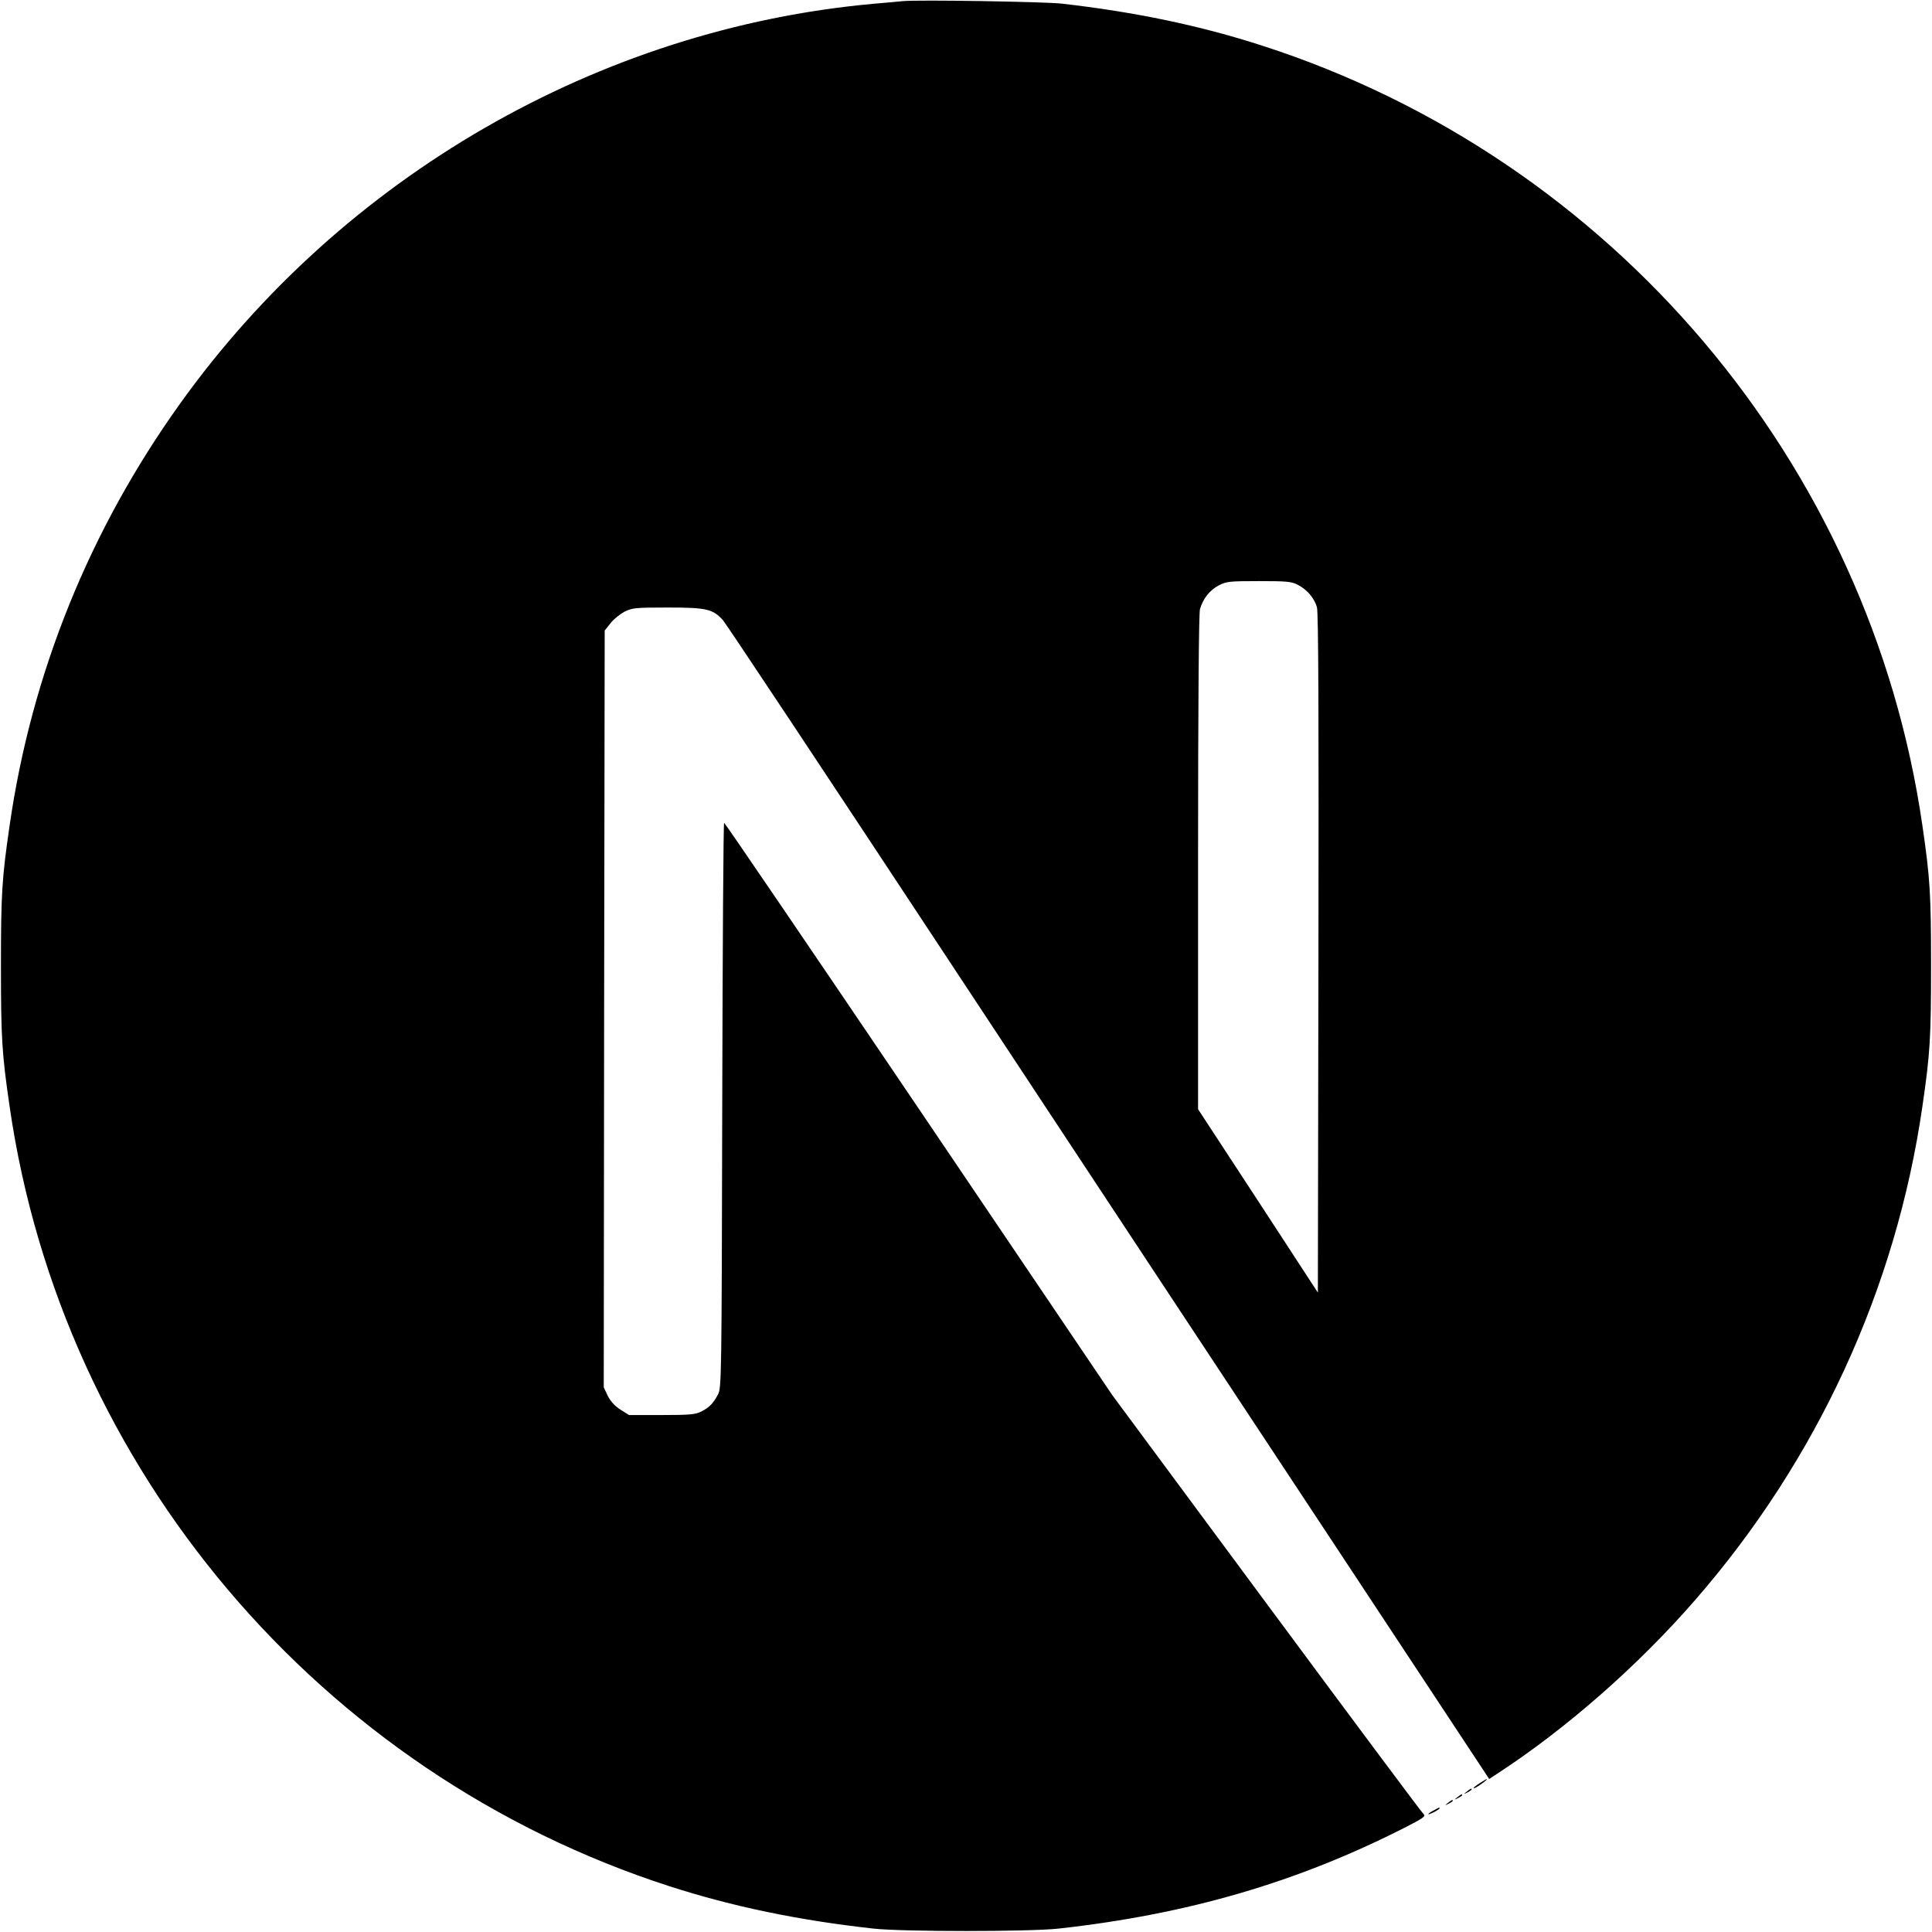
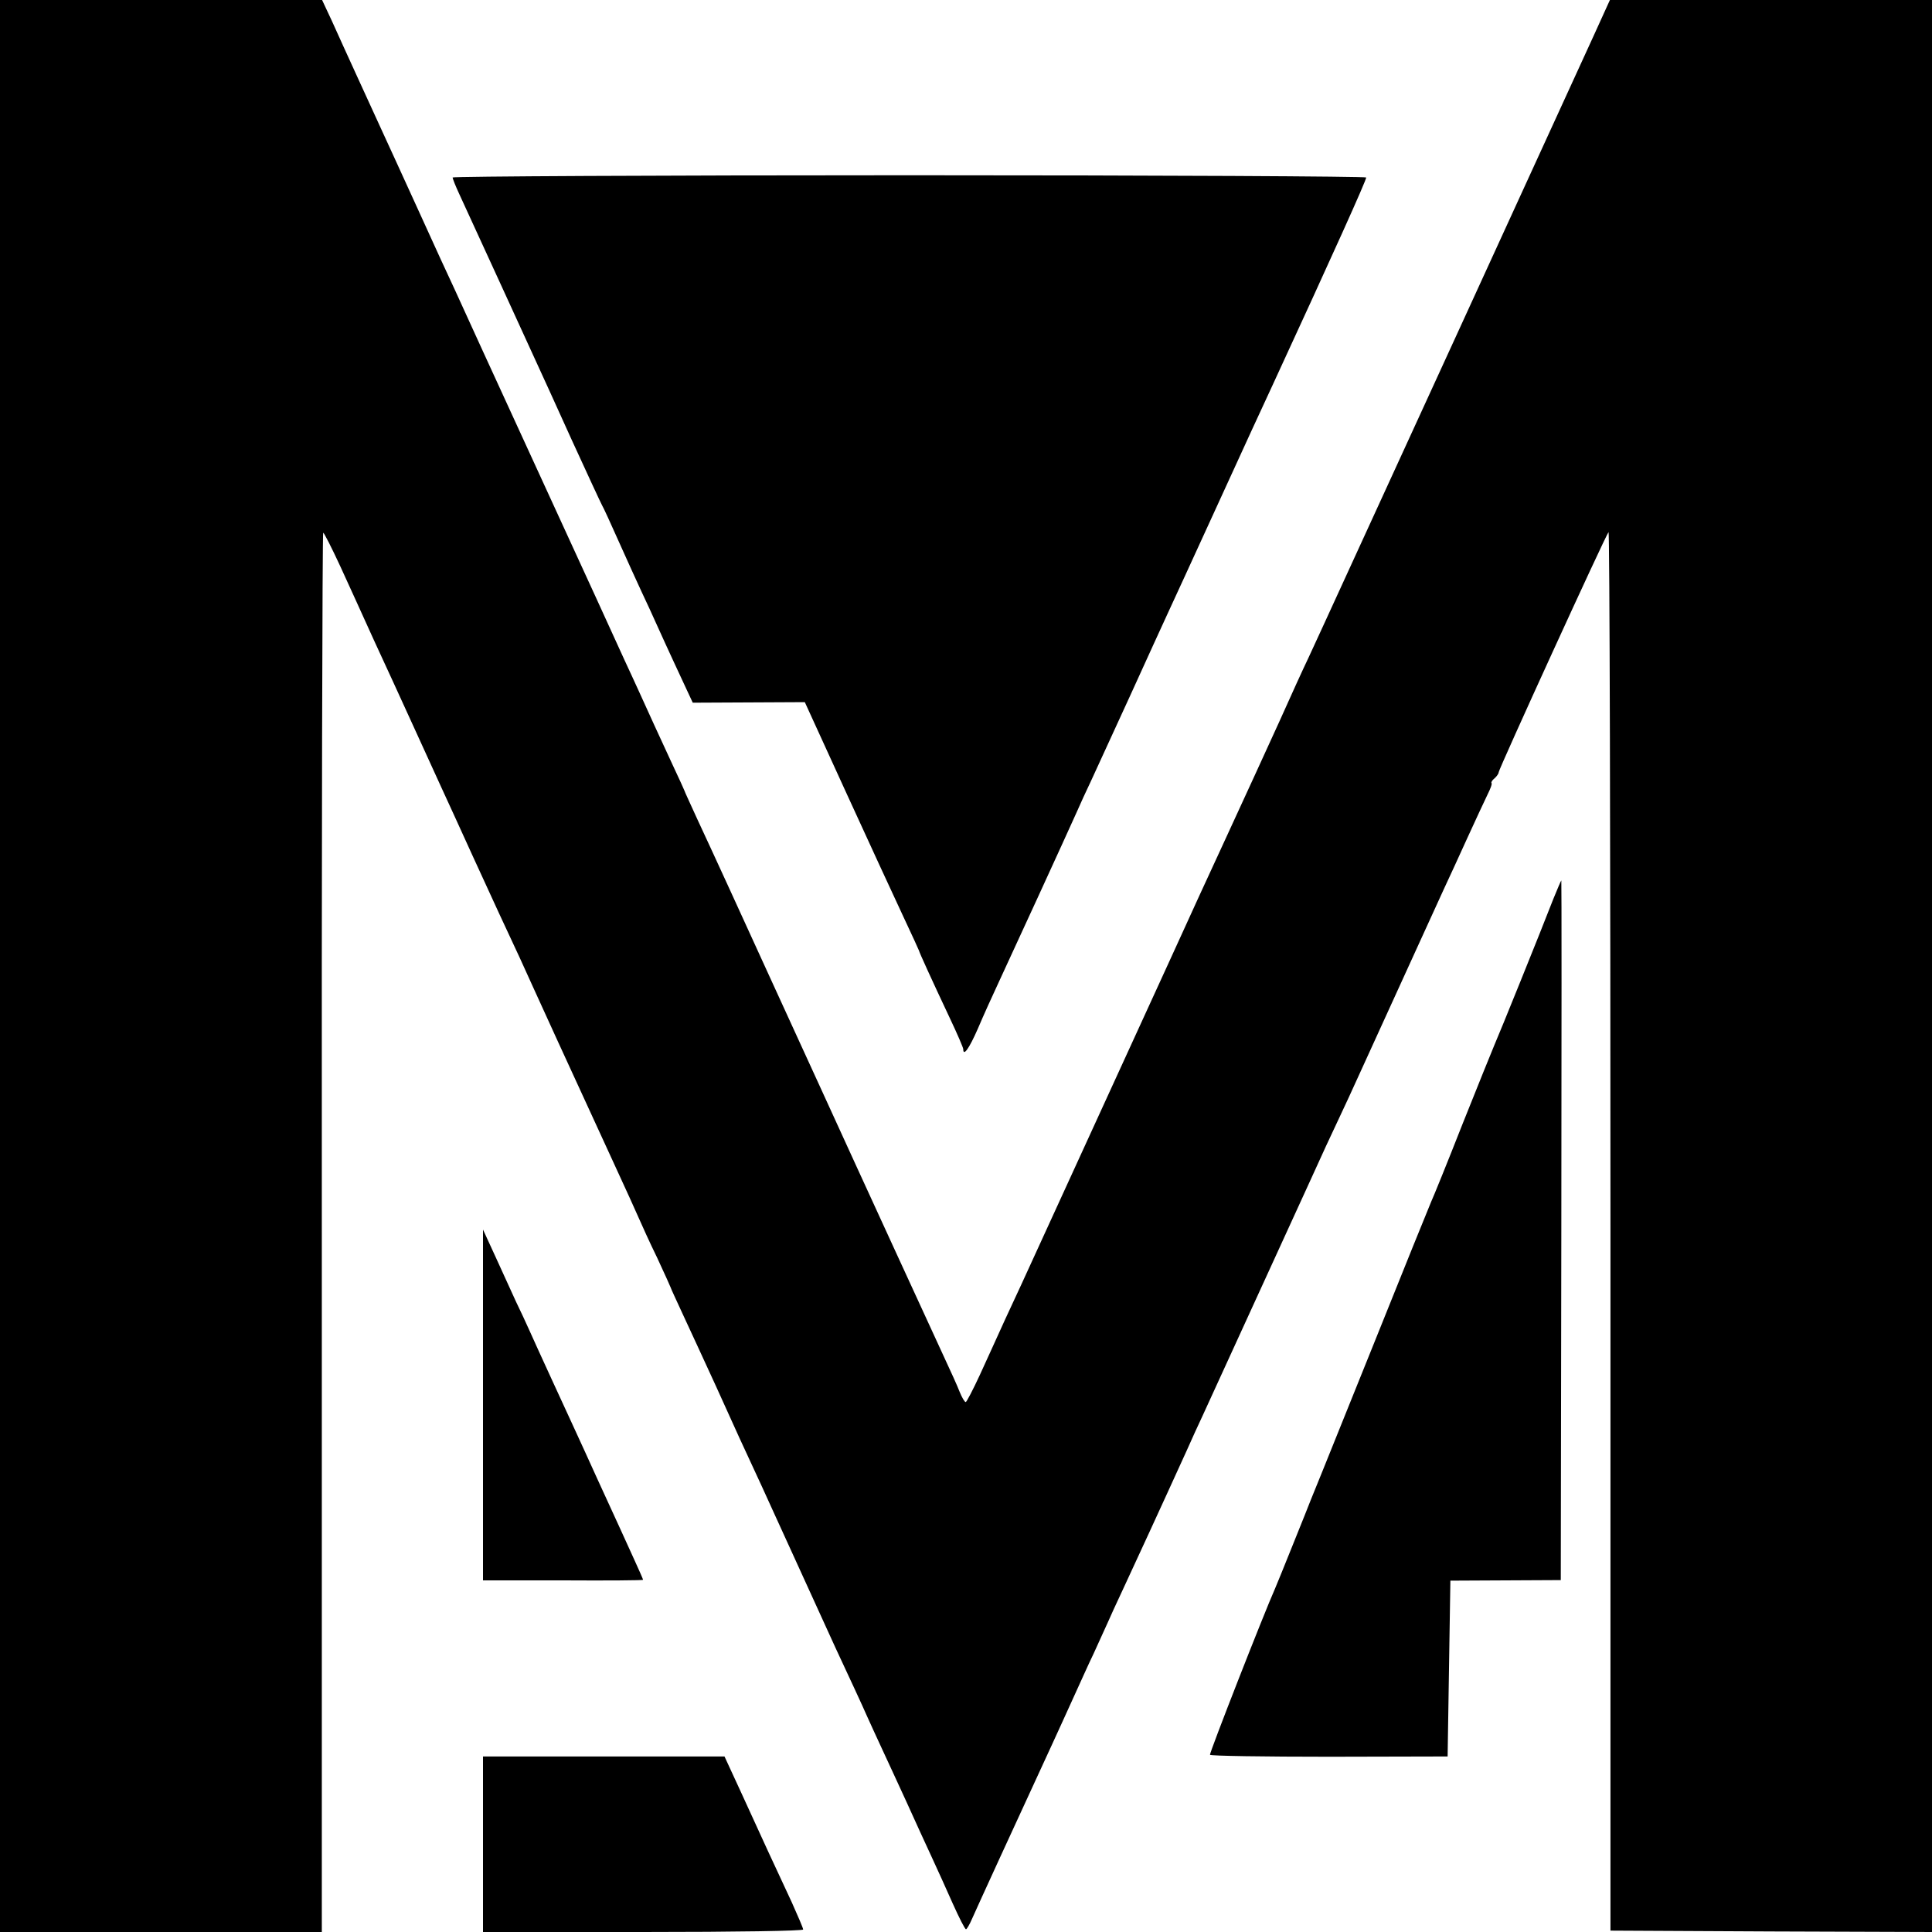
- <svg xmlns="http://www.w3.org/2000/svg" version="1.0" width="1024pt" height="1024pt" viewBox="0 0 1024 1024" preserveAspectRatio="xMidYMid meet">
-   <g transform="translate(0,1024) scale(0.1,-0.1)" fill="#000000" stroke="none">
-     <path d="M4785 10234 c-22 -2 -92 -9 -155 -14 -1453 -131 -2814 -915 -3676 -2120 -480 -670 -787 -1430 -903 -2235 -41 -281 -46 -364 -46 -745 0 -381 5 -464 46 -745 278 -1921 1645 -3535 3499 -4133 332 -107 682 -180 1080 -224 155 -17 825 -17 980 0 687 76 1269 246 1843 539 88 45 105 57 93 67 -8 6 -383 509 -833 1117 l-818 1105 -1025 1517 c-564 834 -1028 1516 -1032 1516 -4 1 -8 -673 -10 -1496 -3 -1441 -4 -1499 -22 -1533 -26 -49 -46 -69 -88 -91 -32 -16 -60 -19 -211 -19 l-173 0 -46 29 c-30 19 -52 44 -67 73 l-21 45 2 2005 3 2006 31 39 c16 21 50 48 74 61 41 20 57 22 230 22 204 0 238 -8 291 -66 15 -16 570 -852 1234 -1859 664 -1007 1572 -2382 2018 -3057 l810 -1227 41 27 c363 236 747 572 1051 922 647 743 1064 1649 1204 2615 41 281 46 364 46 745 0 381 -5 464 -46 745 -278 1921 -1645 3535 -3499 4133 -327 106 -675 179 -1065 223 -96 10 -757 21 -840 13z m2094 -3094 c48 -24 87 -70 101 -118 8 -26 10 -582 8 -1835 l-3 -1798 -317 486 -318 486 0 1307 c0 845 4 1320 10 1343 16 56 51 100 99 126 41 21 56 23 213 23 148 0 174 -2 207 -20z" />
-     <path d="M7843 789 c-35 -22 -46 -37 -15 -20 22 13 58 40 52 41 -3 0 -20 -10 -37 -21z" />
-     <path d="M7774 744 c-18 -14 -18 -15 4 -4 12 6 22 13 22 15 0 8 -5 6 -26 -11z" />
-     <path d="M7724 714 c-18 -14 -18 -15 4 -4 12 6 22 13 22 15 0 8 -5 6 -26 -11z" />
-     <path d="M7674 684 c-18 -14 -18 -15 4 -4 12 6 22 13 22 15 0 8 -5 6 -26 -11z" />
-     <path d="M7598 644 c-38 -20 -36 -28 2 -9 17 9 30 18 30 20 0 7 -1 6 -32 -11z" />
-   </g>
+ <svg xmlns="http://www.w3.org/2000/svg" version="1" width="933.333" height="933.333" viewBox="0 0 700 700">
+   <path d="M0 350v350h116.6V446.5c-.1-139.4.2-253.5.5-253.5s3.1 5.5 6.2 12.2c3.1 6.8 8.6 18.8 12.2 26.8 3.7 8 10 21.7 14 30.5s8.7 19.1 10.5 23c1.8 3.8 6.8 14.9 11.2 24.5 7.9 17.3 12.1 26.3 17.1 37 1.4 3 3.6 8 5 11 2.5 5.5 11.6 25.5 28.2 61.5 4.8 10.4 9.4 20.5 10.2 22.4.8 1.8 3.6 8.1 6.4 13.8 2.7 5.8 4.9 10.7 4.9 10.8 0 .2 2 4.5 4.4 9.7 2.4 5.1 7.7 16.7 11.9 25.8 7.2 16 10.2 22.5 16.8 36.7 1.7 3.8 6.4 14 10.4 22.8s11.3 24.8 16.2 35.5c5 10.7 10.1 21.7 11.3 24.5 1.2 2.7 3.7 8.1 5.5 12 1.8 3.8 5.8 12.6 9 19.5 3.1 6.9 7.2 15.8 9.1 19.9 1.9 4.1 5.3 11.6 7.6 16.8 2.3 5.1 4.4 9.3 4.8 9.3.3 0 1.3-1.7 2.2-3.8 1.3-3 15.6-34.2 29-63.2 1.7-3.6 4.9-10.8 7.3-16 2.4-5.2 5.8-12.9 7.8-17 1.9-4.1 4.1-9.1 5-11 .8-1.9 3.3-7.3 5.5-12 3.5-7.5 13.7-29.6 23.2-50.5 1.7-3.9 4.3-9.5 5.7-12.5 3.5-7.6 27.7-60.5 38-83 4.6-10.2 9.7-21.2 11.3-24.5 1.6-3.3 5.3-11.4 8.3-18 16.7-36.5 27.2-59.7 29.9-65.5 1.7-3.6 5.5-11.9 8.5-18.5s6.3-13.6 7.3-15.7c1-2 1.7-3.8 1.4-4.1-.2-.2.2-1 1.1-1.7.8-.7 1.5-1.7 1.5-2.2 0-1.1 38.8-86 39.8-87 .4-.4.7 113.5.7 253v253.7l58.3.3 58.2.2V0H583.3l-6 13.2c-5.5 12.1-92 200.8-98 213.8-1.4 3-3.8 8.2-5.3 11.5-1.6 3.3-6.3 13.6-10.5 23-8 17.5-8.9 19.5-19.5 42.5-9 19.5-11.9 25.8-14.7 32-3.2 7-3.4 7.5-29.3 64-24.5 53.5-28.7 62.6-30 65.5-.5 1.1-3.1 6.7-5.8 12.5-2.6 5.8-6.8 14.9-9.2 20.2-2.5 5.4-4.8 9.8-5.1 9.8-.4 0-1.4-1.7-2.2-3.7-.8-2.1-3.3-7.6-5.5-12.3-3.1-6.7-29-63-45.2-98.5-1.5-3.3-4-8.7-5.5-12-5.7-12.5-20-43.6-27-59-4-8.8-9.4-20.4-11.9-25.8-2.5-5.5-4.6-10-4.6-10.2 0-.1-2-4.5-4.4-9.6-4.8-10.3-8.6-18.7-12.1-26.4-1.3-2.8-3.6-7.9-5.3-11.5-1.6-3.6-15.4-33.7-30.7-67-15.3-33.3-29.1-63.4-30.7-67-1.7-3.6-7.7-16.6-13.3-29-5.7-12.4-11.7-25.7-13.5-29.5-1.8-3.9-5.7-12.4-8.7-19-3-6.6-7.1-15.5-9-19.8L116.7 0H0v350z" />
+   <path d="M164 64.3c0 .5 1.1 3.2 2.4 6 6.7 14.5 24.8 54.1 27.6 60.2 1.8 3.8 7.7 16.9 13.2 29 5.5 12 10.4 22.6 10.9 23.5.5.8 3.2 6.7 6 13s6.6 14.6 8.4 18.5c1.8 3.8 4.2 9 5.3 11.5 4.1 9.1 9 19.6 11.1 24.1l2.1 4.5 20.3-.1 20.3-.1 14.9 32.6c8.2 17.9 17.5 38.1 20.7 44.9 3.2 6.8 5.8 12.5 5.8 12.6 0 .4 4.5 10.3 11.1 24.3 2.7 5.7 4.9 10.8 4.9 11.3 0 2.8 2.1-.1 5.3-7.4 1.9-4.5 5.3-12 7.5-16.7 4.2-9 24.4-53 28.2-61.5 1.2-2.8 3.7-8.2 5.5-12 1.8-3.9 8.1-17.6 14-30.5 5.9-12.9 12-26.4 13.7-30 1.7-3.6 9-19.6 16.3-35.5 13.6-29.7 16.7-36.5 21.6-47C483.2 91.6 495 65.4 495 64.3c0-.4-74.5-.8-165.5-.8s-165.5.4-165.5.8zM562.8 325.7c-4.6 11.9-19.9 49.7-21.3 52.8-.7 1.6-5.9 14.5-11.5 28.5-5.5 14-10.7 26.8-11.5 28.5-.7 1.6-10.1 24.8-20.8 51.5-20.6 51.2-21.5 53.3-22.8 56.5-.4 1.1-3.3 8.3-6.4 16-3.1 7.7-6 14.9-6.5 16-4.1 9.2-23.9 59.8-23.6 60.3.2.4 19.7.7 43.3.7l42.8-.1.5-31.9.5-31.8 20-.1 20-.1.2-126.8c.1-69.7.1-126.7 0-126.7s-1.4 3-2.9 6.7zM175 509v63.6h29c16 .1 29 0 29-.2s-1.4-3.4-3.1-7.1c-1.7-3.8-7.7-16.9-13.4-29.3-5.6-12.4-13.1-28.6-16.5-36-3.4-7.4-7.1-15.5-8.2-18-1.1-2.5-3.3-7.2-4.9-10.5-1.5-3.3-4.8-10.5-7.3-16l-4.6-10V509zM175 668.2V700h58c33.9 0 58-.4 58-.9s-1.9-4.9-4.1-9.8c-5.7-12.2-11.4-24.5-18.4-39.9l-6-13H175v31.8z" />
</svg>
